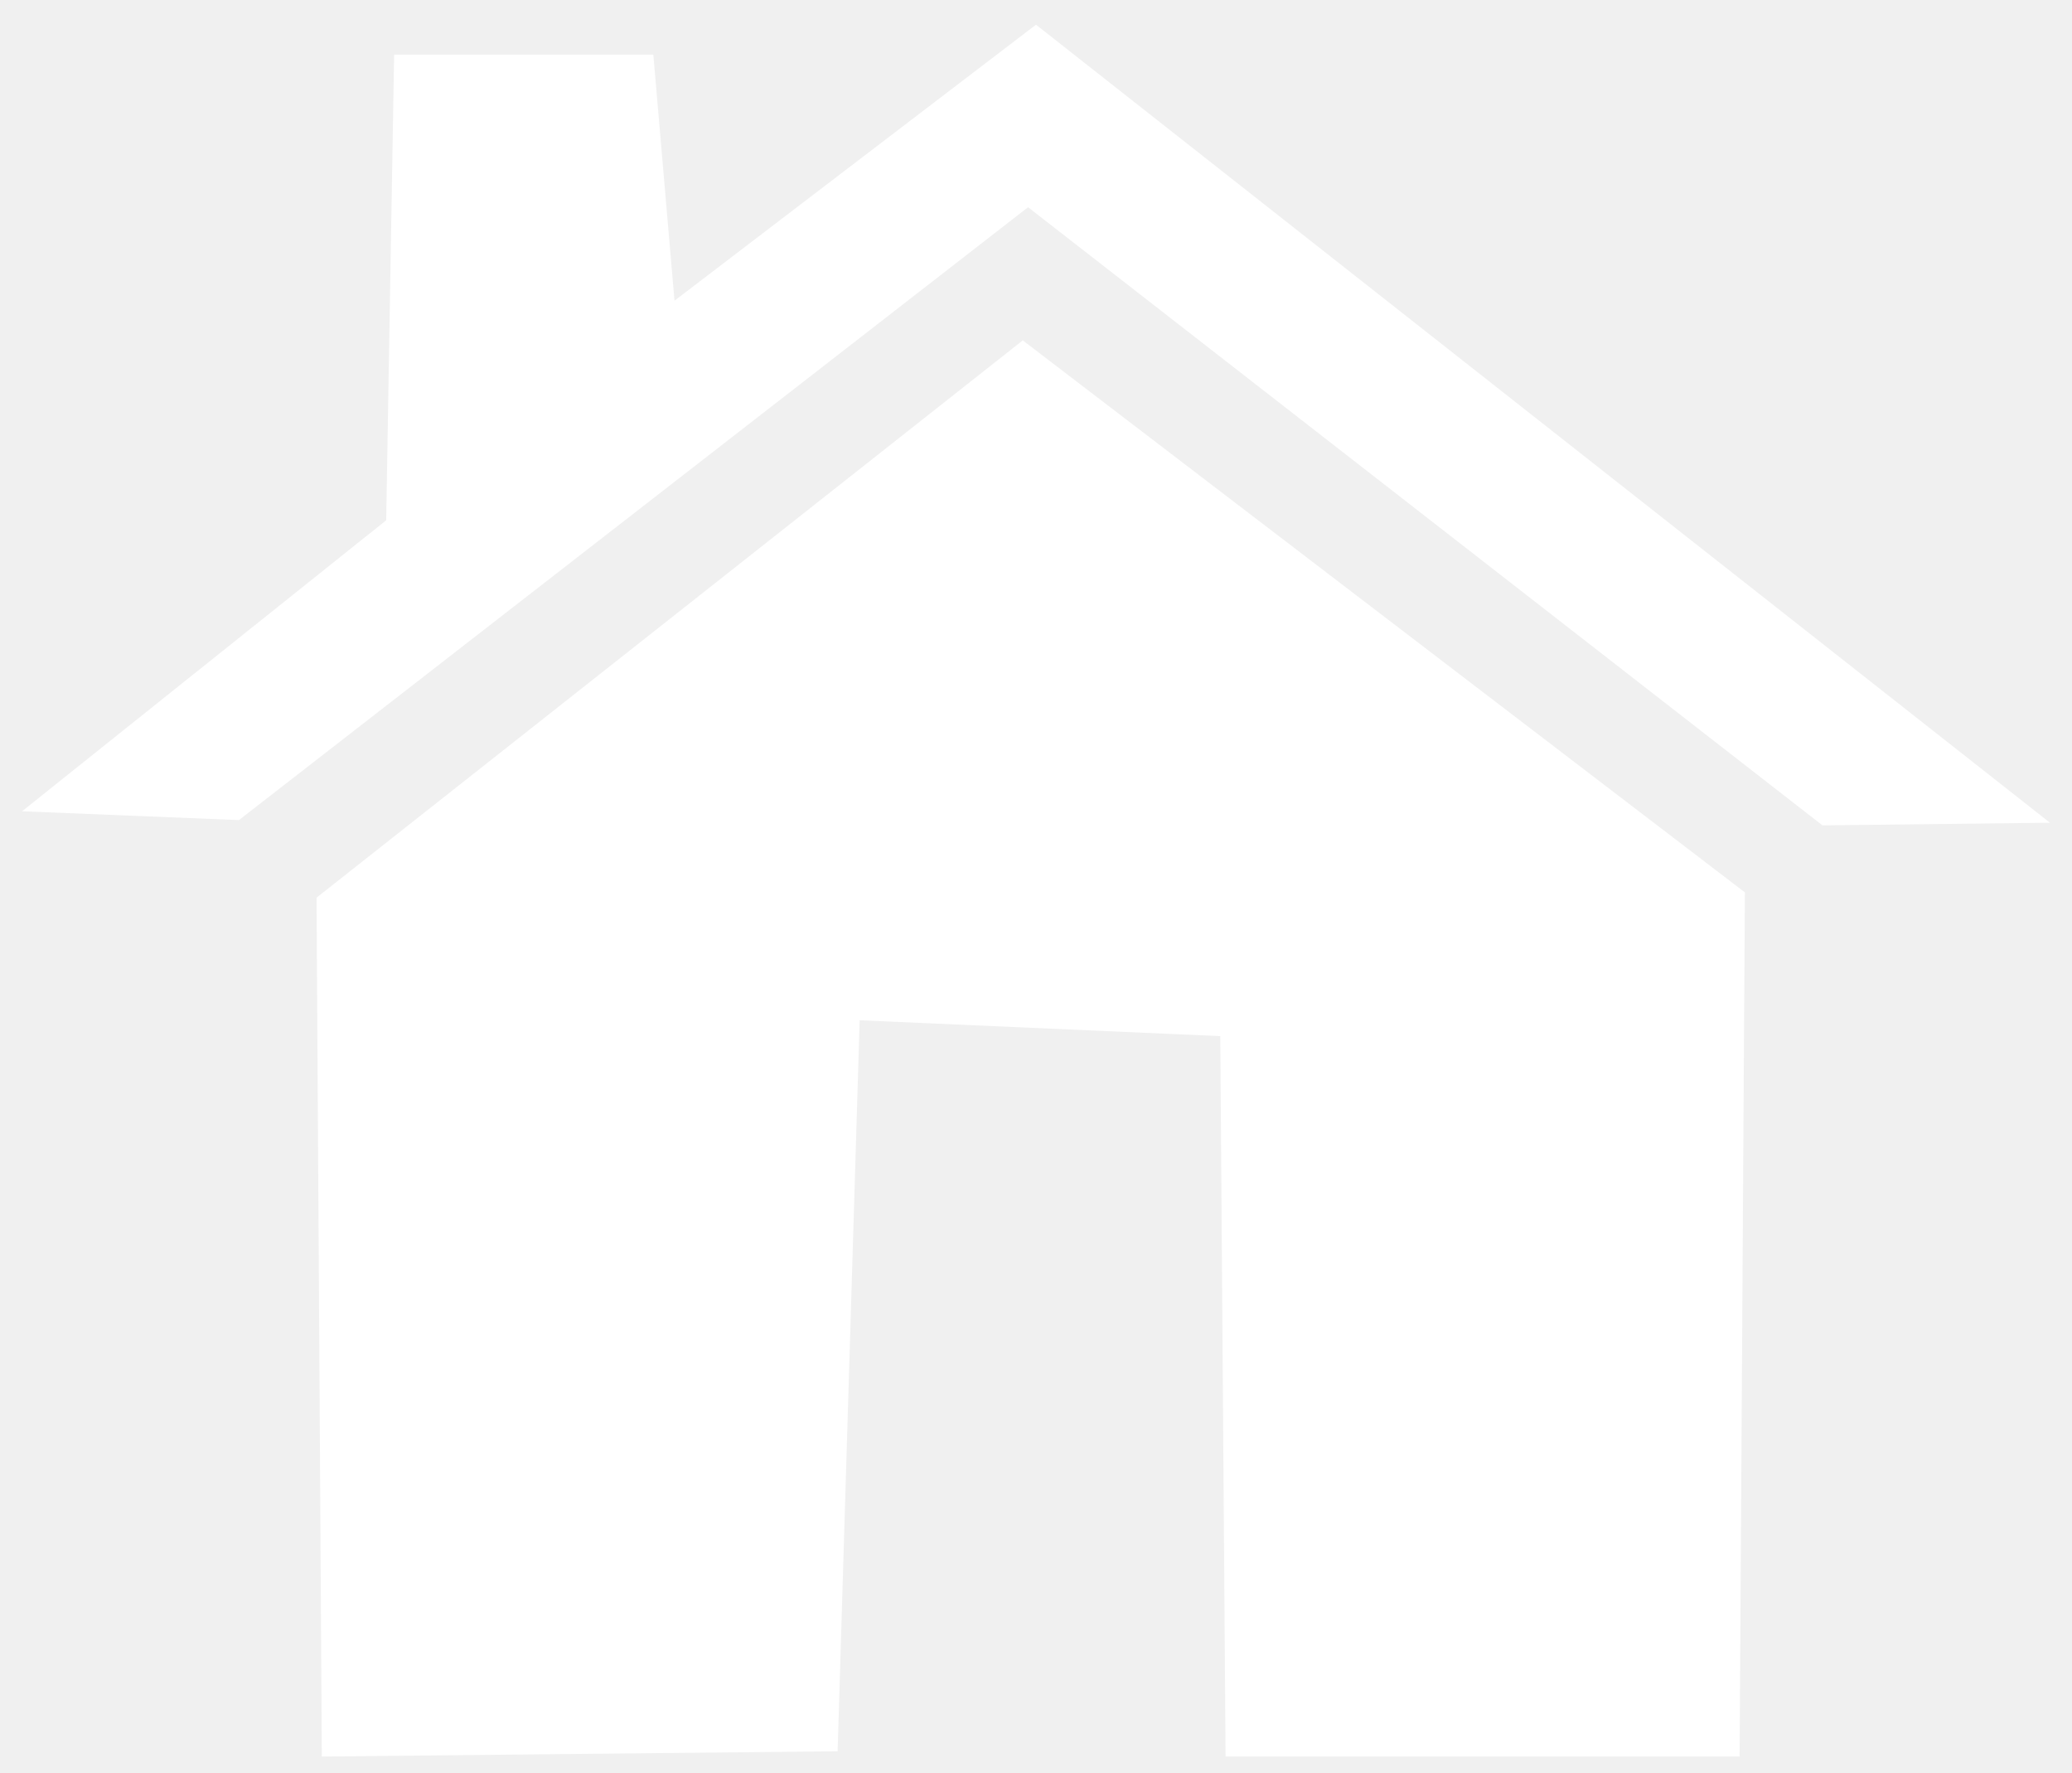
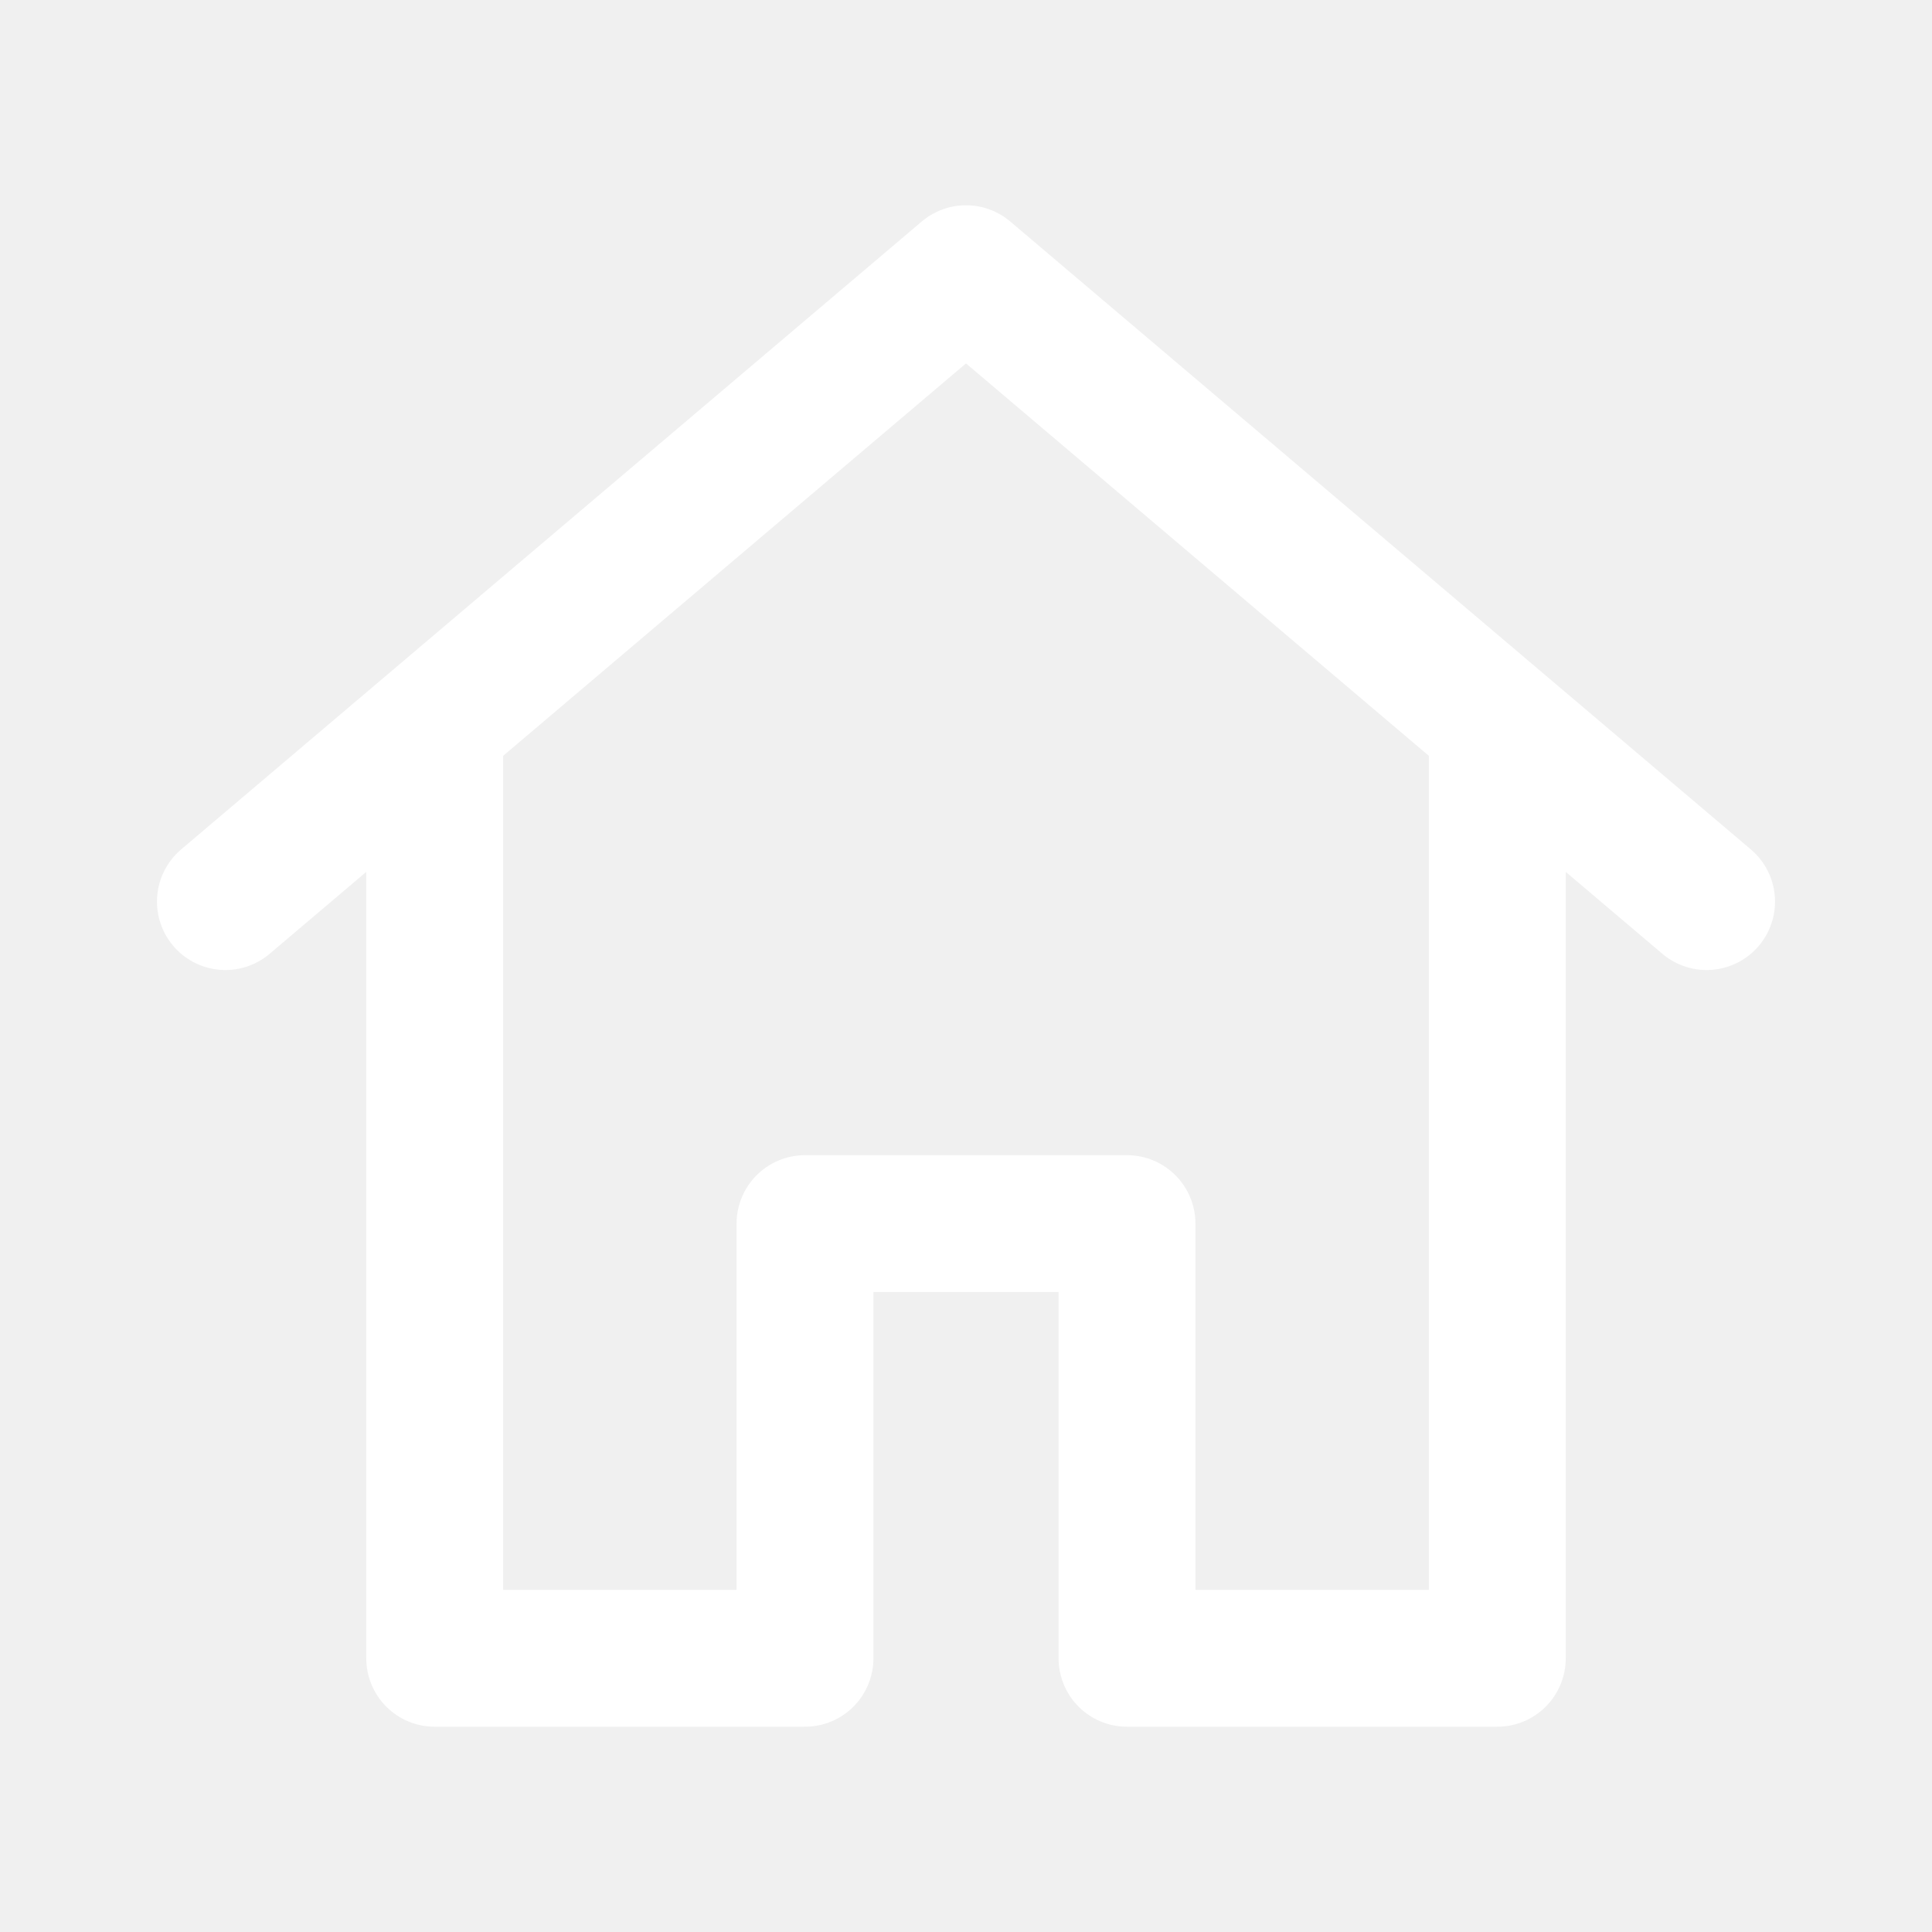
- <svg xmlns="http://www.w3.org/2000/svg" viewBox="138 154 235 201" width="235" height="201">
-   <path fill-rule="evenodd" fill="#FFFFFF" d="M 335.9 255.2 L 254.0 192.6 L 173.9 255.8 L 174.5 353.2 L 233.0 352.6 L 235.5 269.7 L 276.4 271.5 L 277.0 353.2 L 335.3 353.2 Z M 140.5 246.0 L 165.1 247.0 L 254.6 177.5 L 344.7 247.6 L 370.5 247.3 L 255.5 156.8 L 214.5 188.1 L 212.1 160.2 L 182.7 160.2 L 181.8 213.0 Z" />
+ <svg xmlns="http://www.w3.org/2000/svg" viewBox="0 0 24 24" fill="none" stroke="#FFFFFF" stroke-width="1.7" stroke-linecap="round" stroke-linejoin="round">
+   <path d="M2.8 11.2 L12 3.4 L21.2 11.2" />
+   <path d="M5.4 9.2 V20.6 H10 V15.2 H14 V20.6 H18.6 V9.2" />
</svg>
